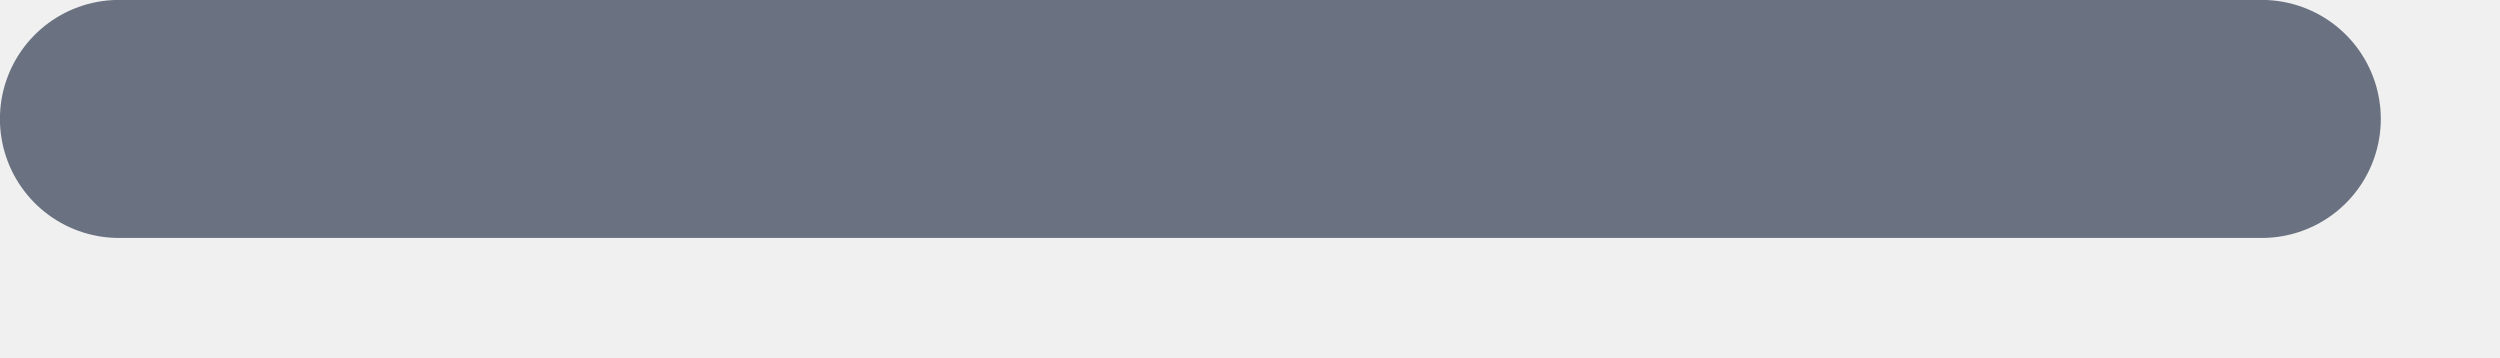
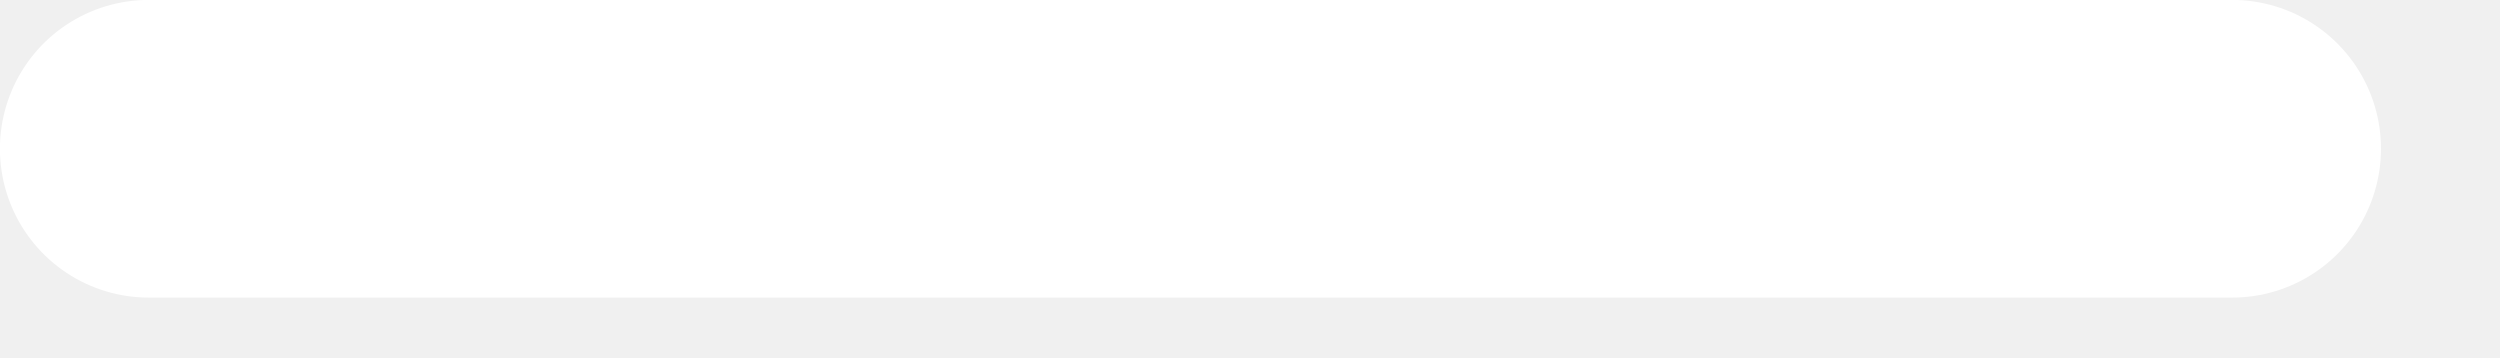
<svg xmlns="http://www.w3.org/2000/svg" width="14" height="2" viewBox="0 0 14 2" fill="none">
-   <path d="M0.666 0.666H12.666" stroke="#6A7282" stroke-width="1.333" stroke-linecap="round" stroke-linejoin="round" />
+   <path d="M0.833 0.833H12.5" stroke="white" stroke-width="1.667" stroke-linecap="round" stroke-linejoin="round" />
</svg>
